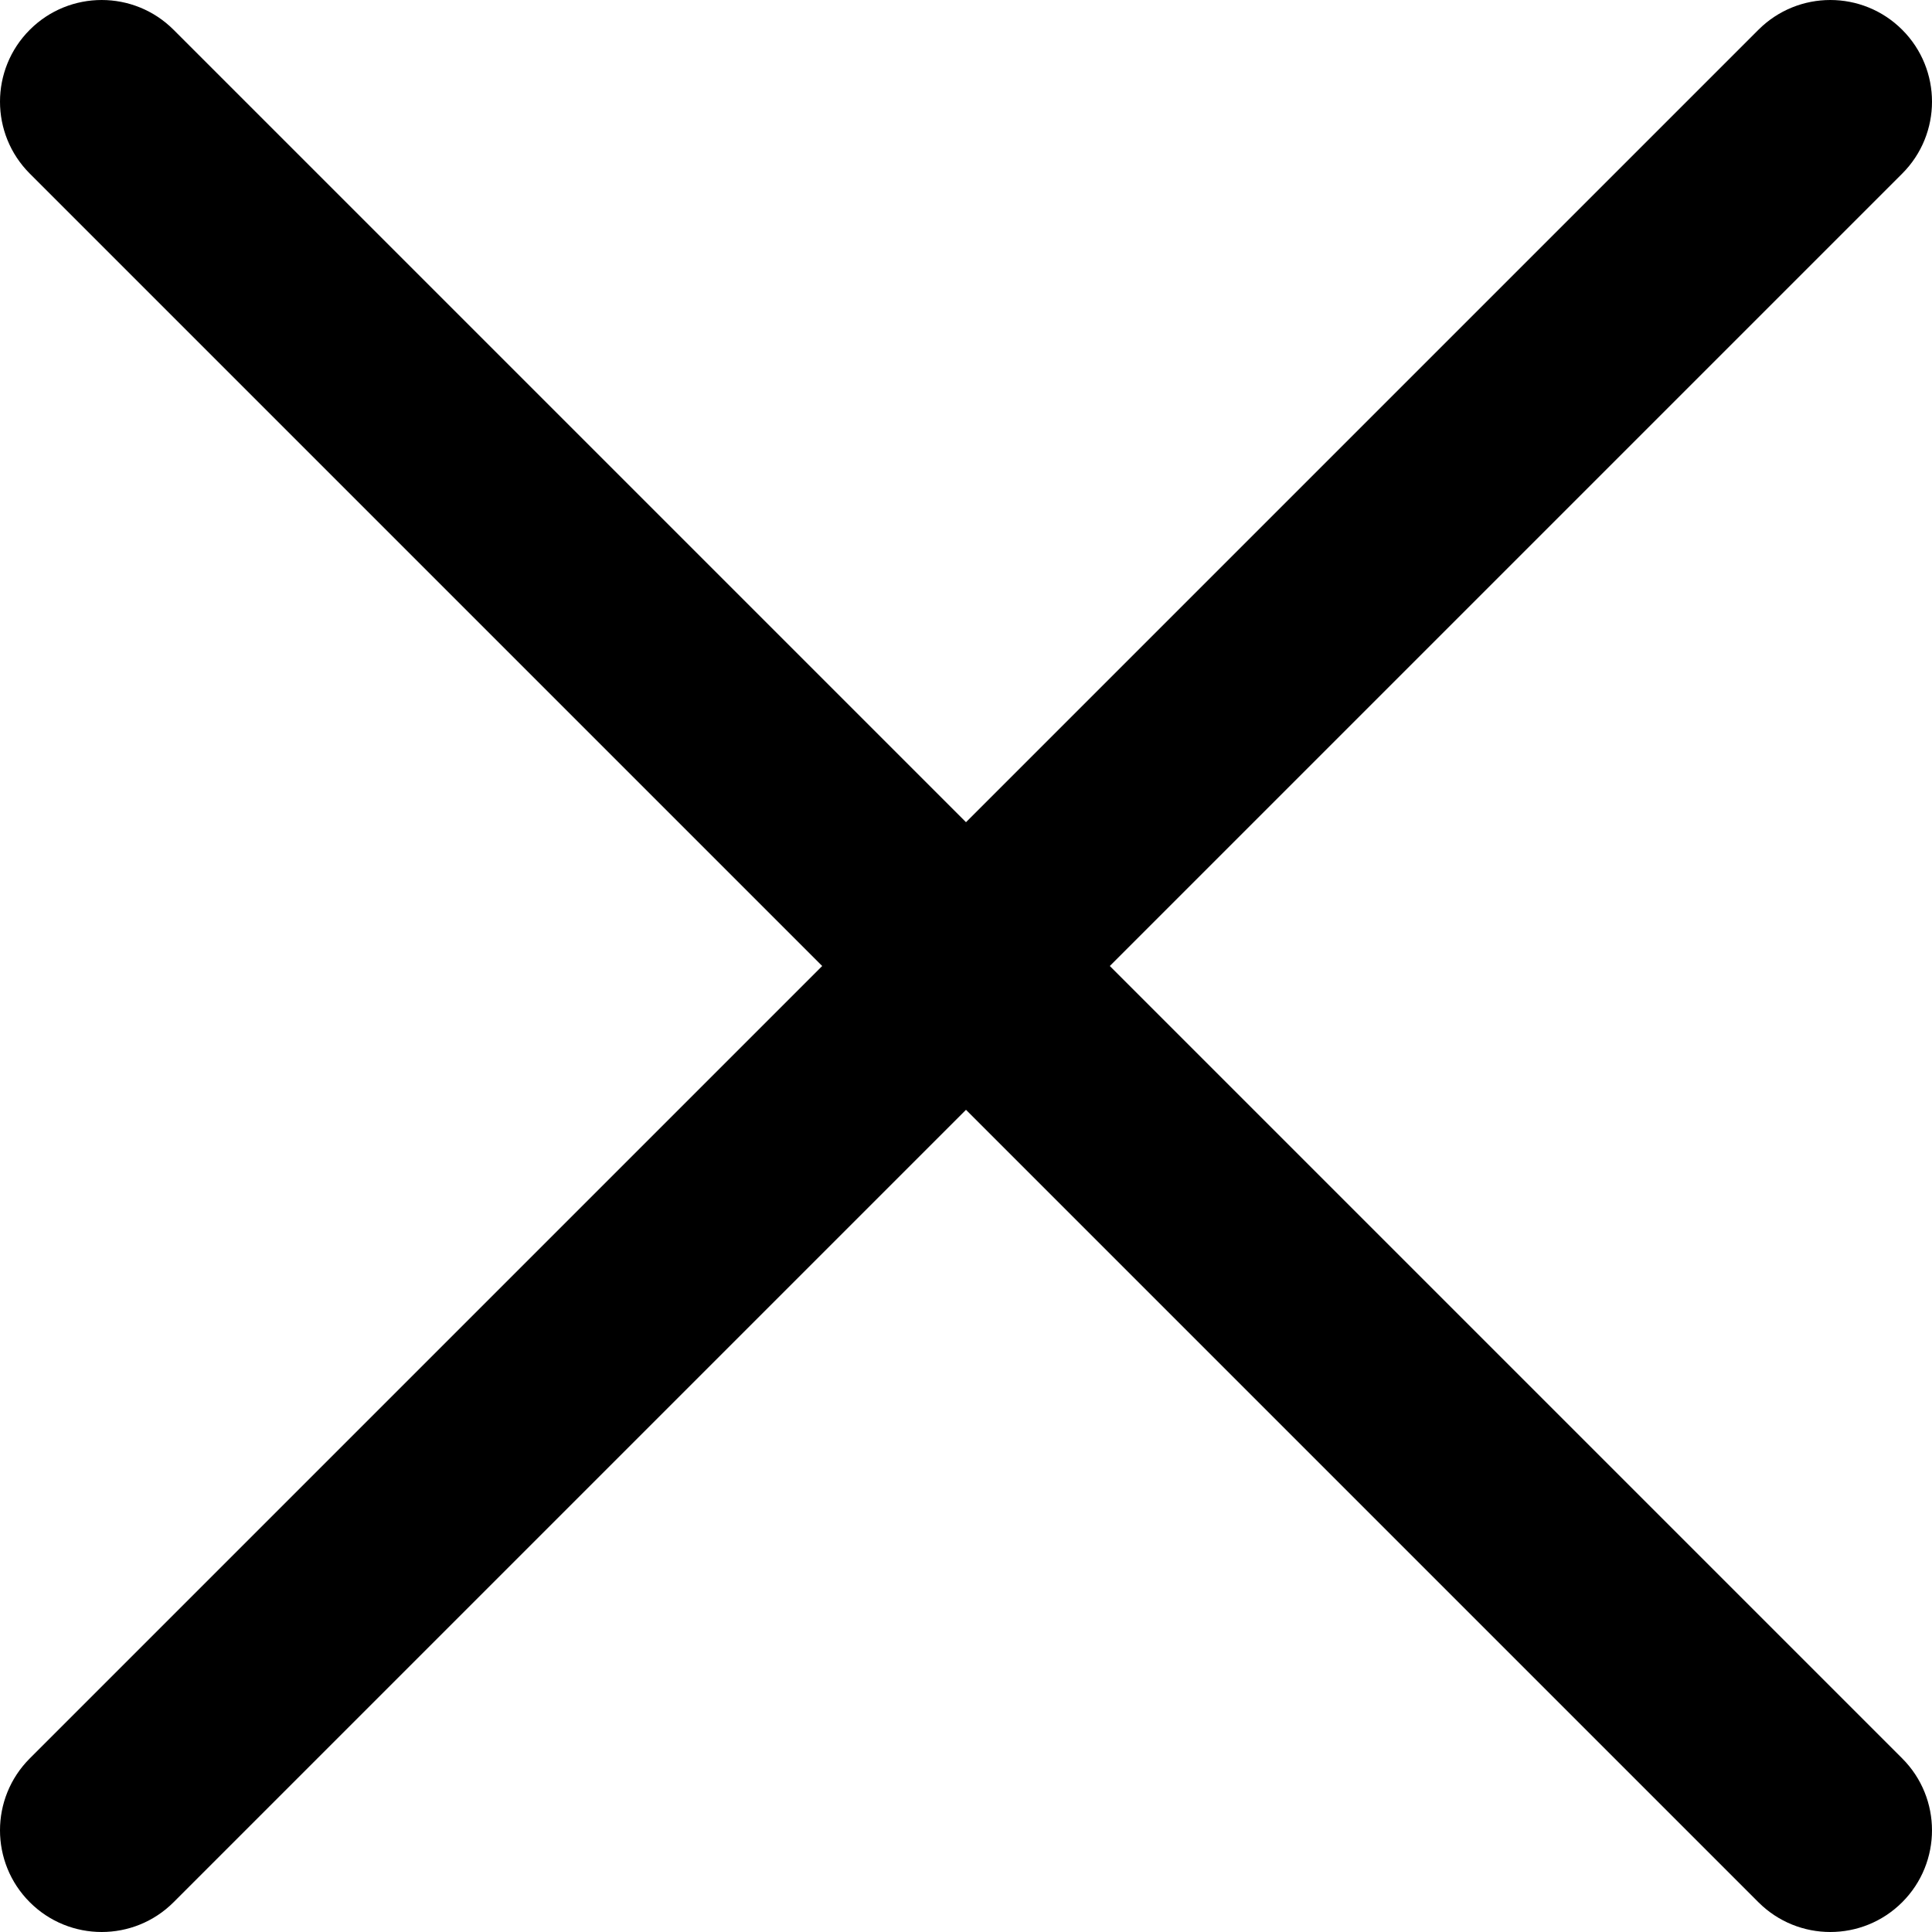
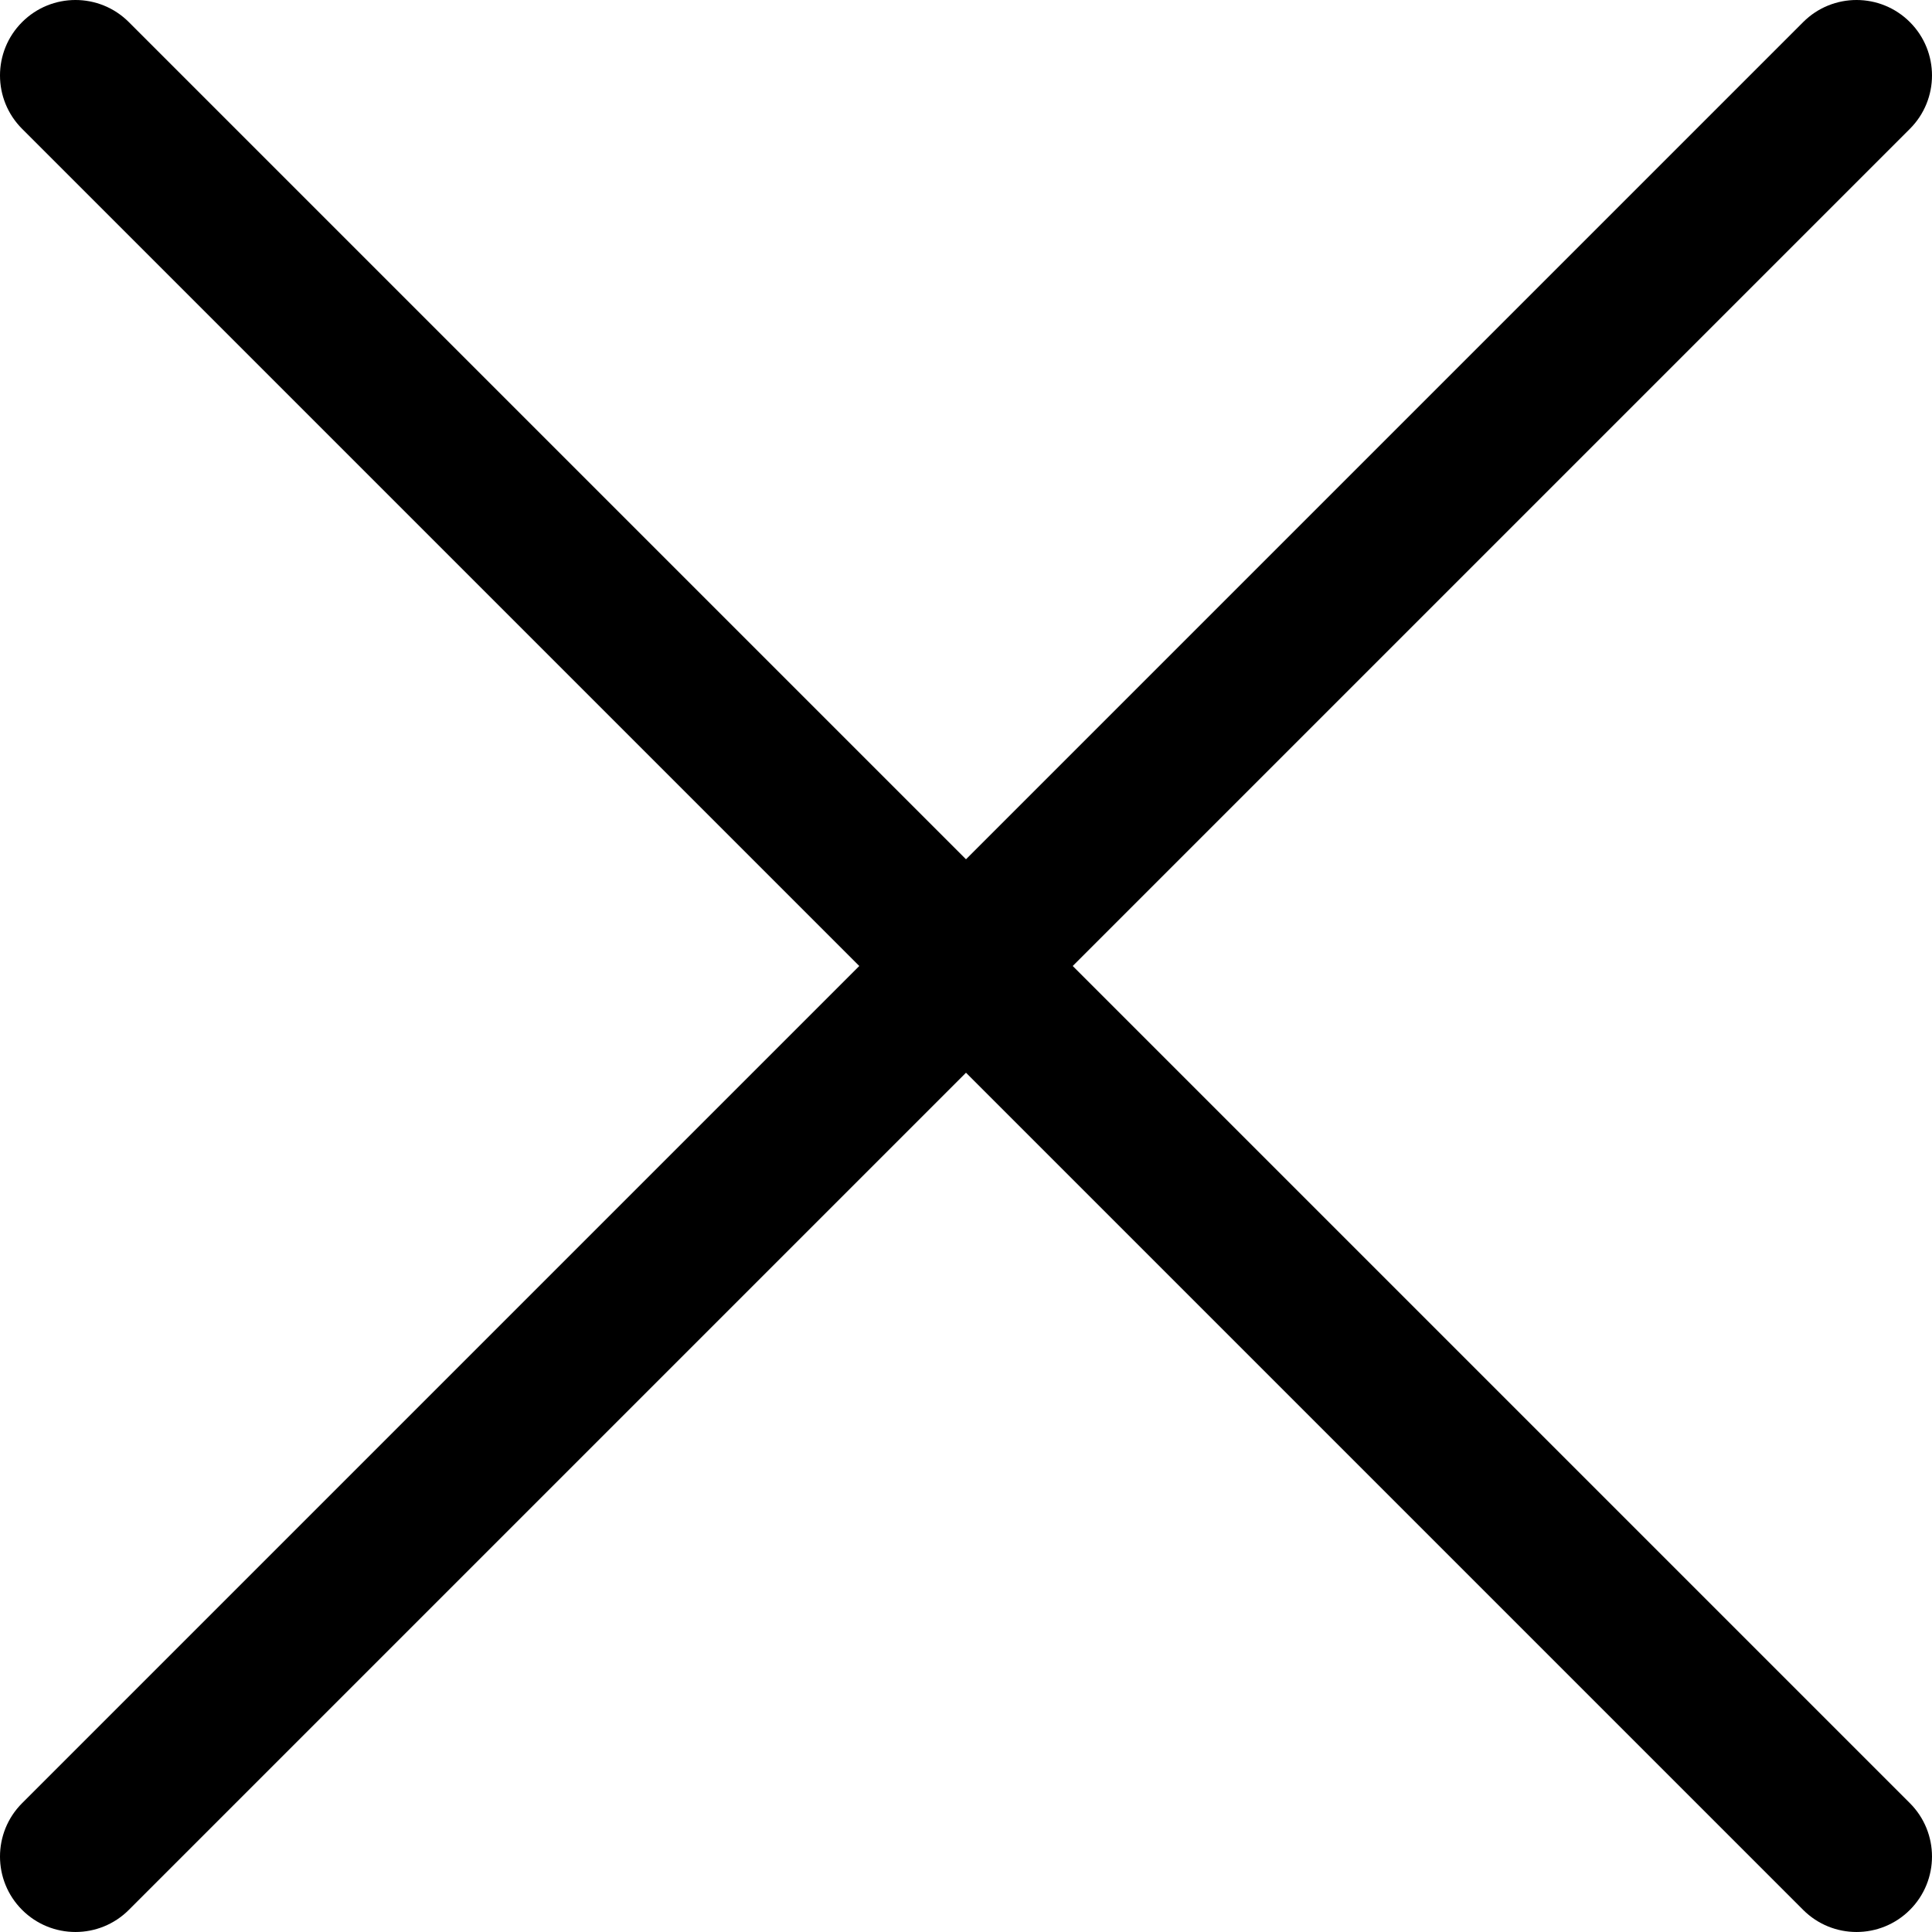
- <svg xmlns="http://www.w3.org/2000/svg" version="1.1" id="Layer_1" x="0px" y="0px" viewBox="0 0 512.001 512.001" style="enable-background:new 0 0 512.001 512.001;" xml:space="preserve">
+ <svg xmlns="http://www.w3.org/2000/svg" version="1.1" id="Capa_1" x="0px" y="0px" viewBox="0 0 512 512.001" style="enable-background:new 0 0 512 512.001;" xml:space="preserve">
  <g>
    <g>
-       <path d="M294.111,256.001L504.109,46.003c10.523-10.524,10.523-27.586,0-38.109c-10.524-10.524-27.587-10.524-38.11,0L256,217.892    L46.002,7.894c-10.524-10.524-27.586-10.524-38.109,0s-10.524,27.586,0,38.109l209.998,209.998L7.893,465.999    c-10.524,10.524-10.524,27.586,0,38.109c10.524,10.524,27.586,10.523,38.109,0L256,294.11l209.997,209.998    c10.524,10.524,27.587,10.523,38.11,0c10.523-10.524,10.523-27.586,0-38.109L294.111,256.001z" />
+       <path d="M284.284,256L506.142,34.142c7.811-7.81,7.811-20.474,0-28.284c-7.811-7.811-20.474-7.811-28.284,0L256,227.716    L34.142,5.858c-7.811-7.811-20.474-7.811-28.284,0c-7.811,7.81-7.811,20.474,0,28.284L227.716,256L5.858,477.858    c-7.811,7.811-7.811,20.474,0,28.284c7.81,7.81,20.473,7.811,28.284,0L256,284.284l221.858,221.858    c7.81,7.81,20.473,7.811,28.284,0c7.811-7.811,7.811-20.474,0-28.284L284.284,256z" />
    </g>
  </g>
  <g>
</g>
  <g>
</g>
  <g>
</g>
  <g>
</g>
  <g>
</g>
  <g>
</g>
  <g>
</g>
  <g>
</g>
  <g>
</g>
  <g>
</g>
  <g>
</g>
  <g>
</g>
  <g>
</g>
  <g>
</g>
  <g>
</g>
</svg>
